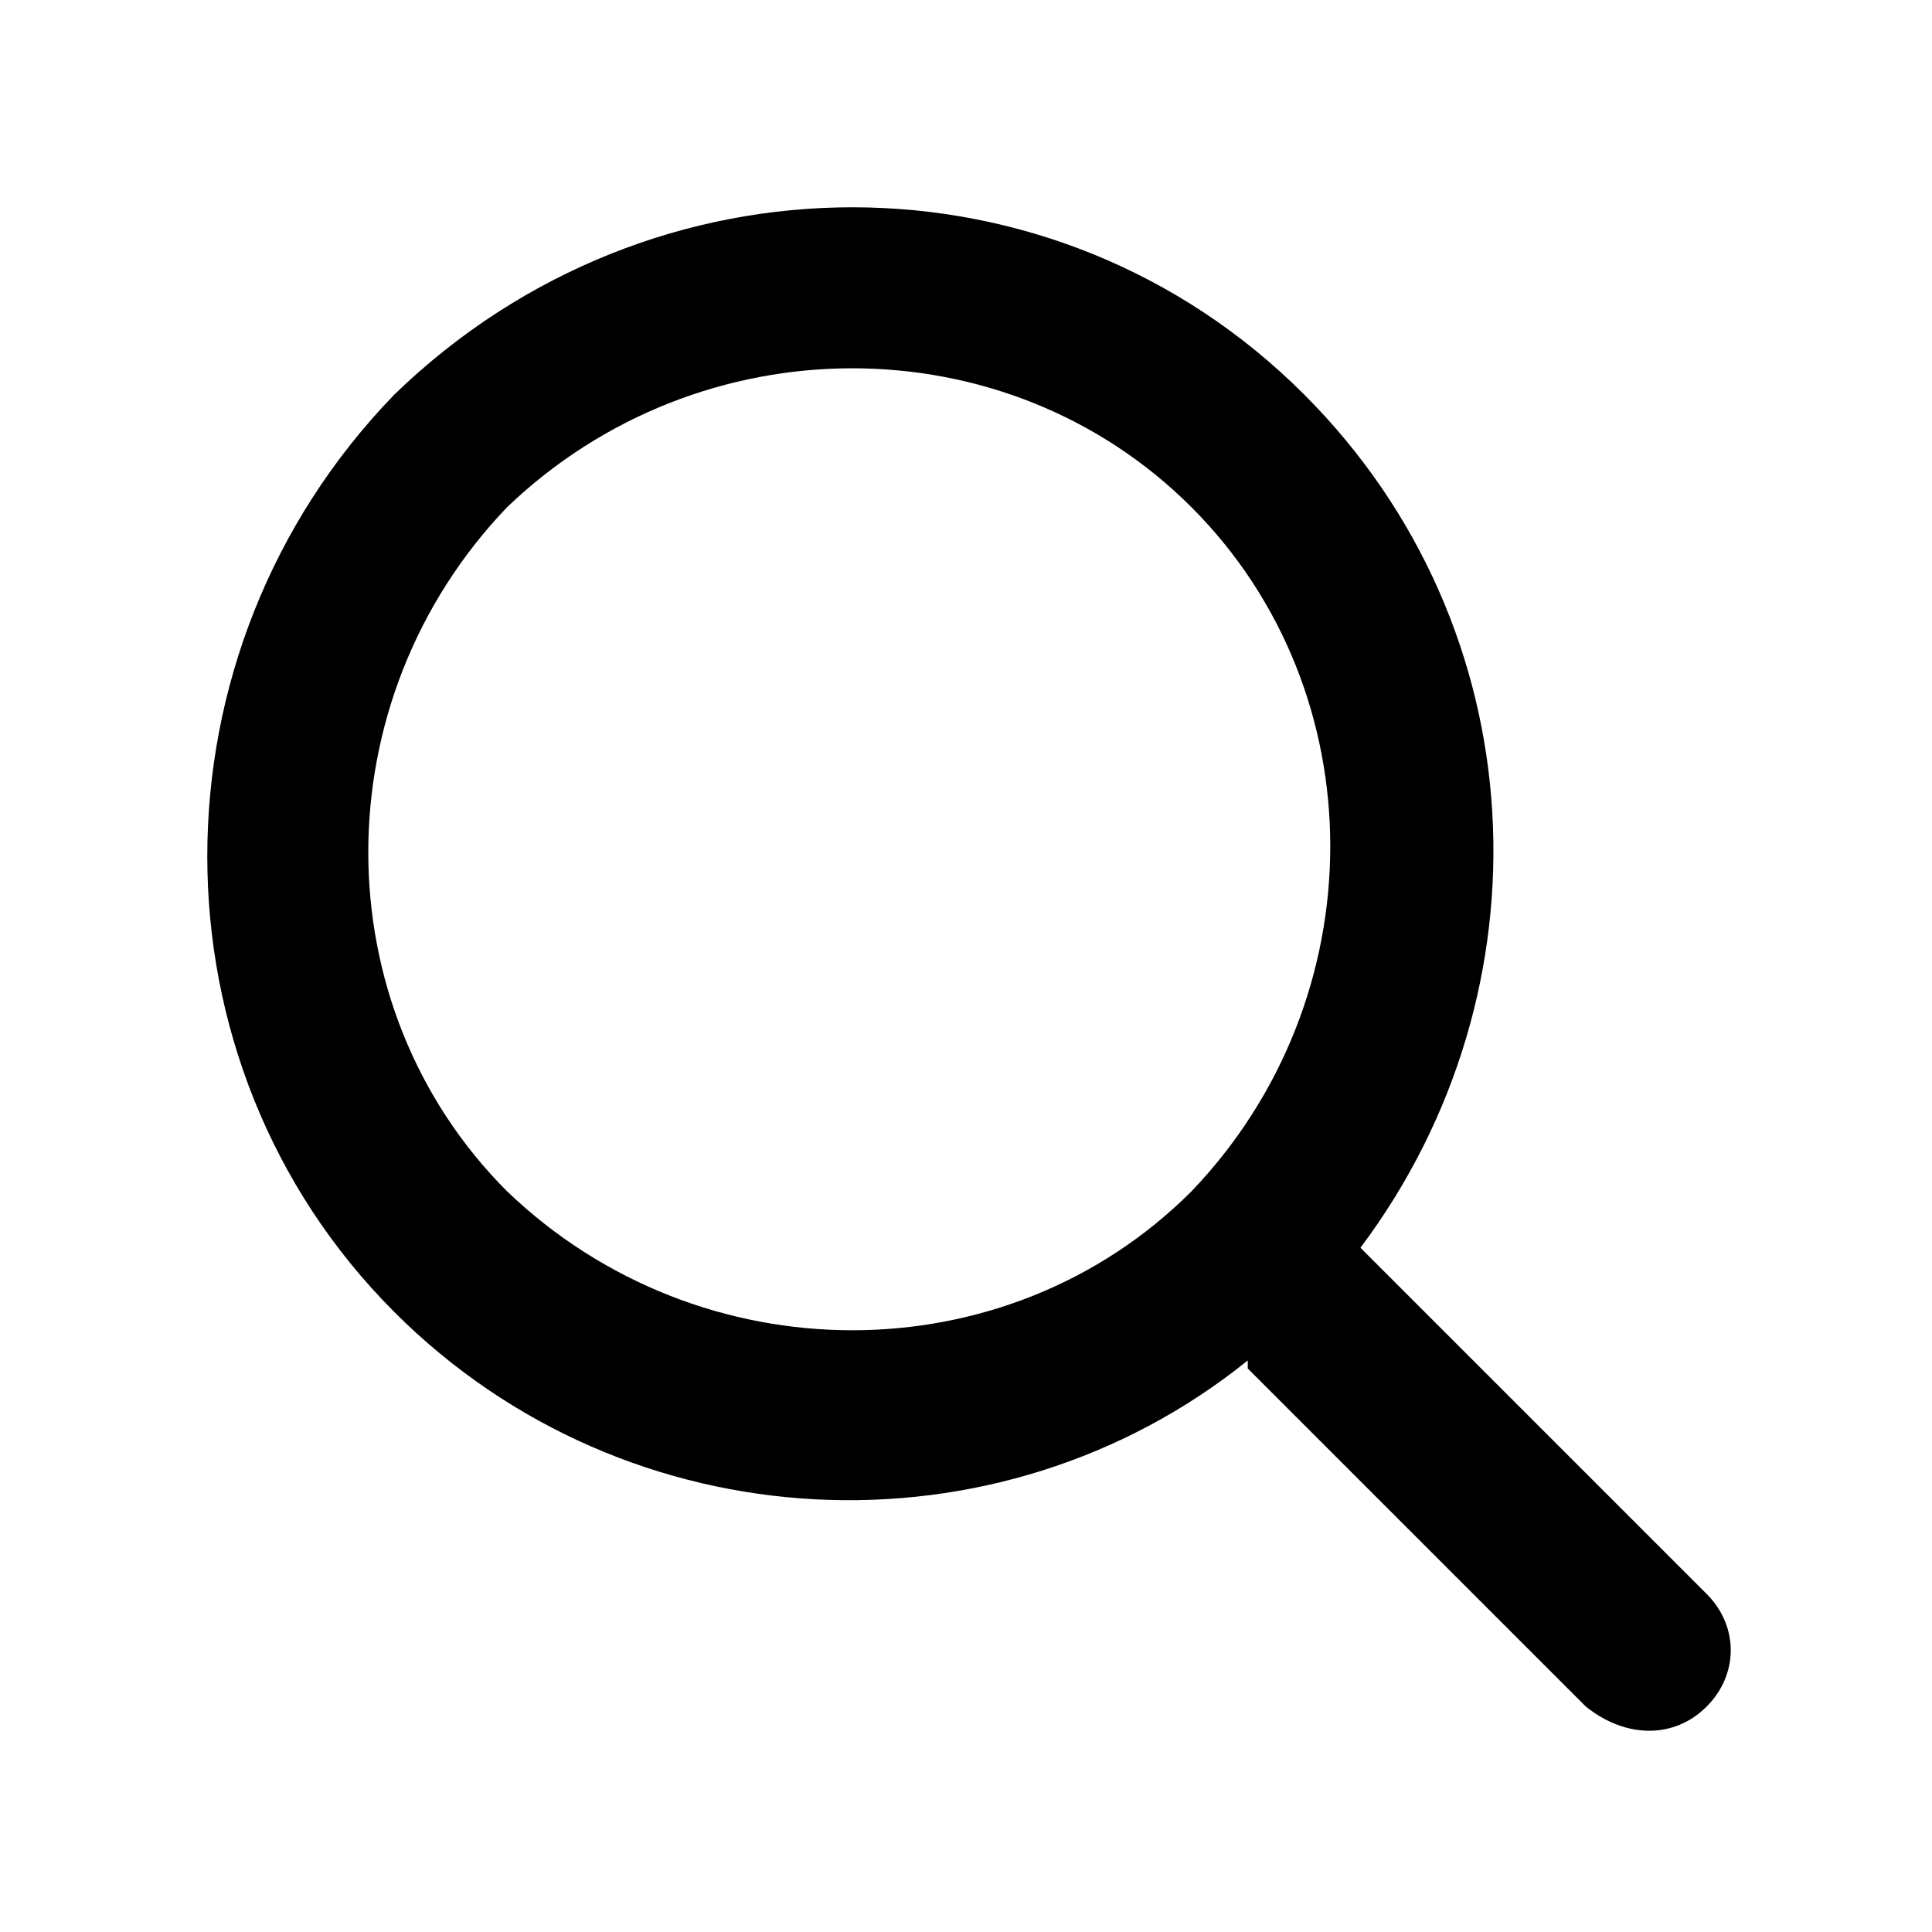
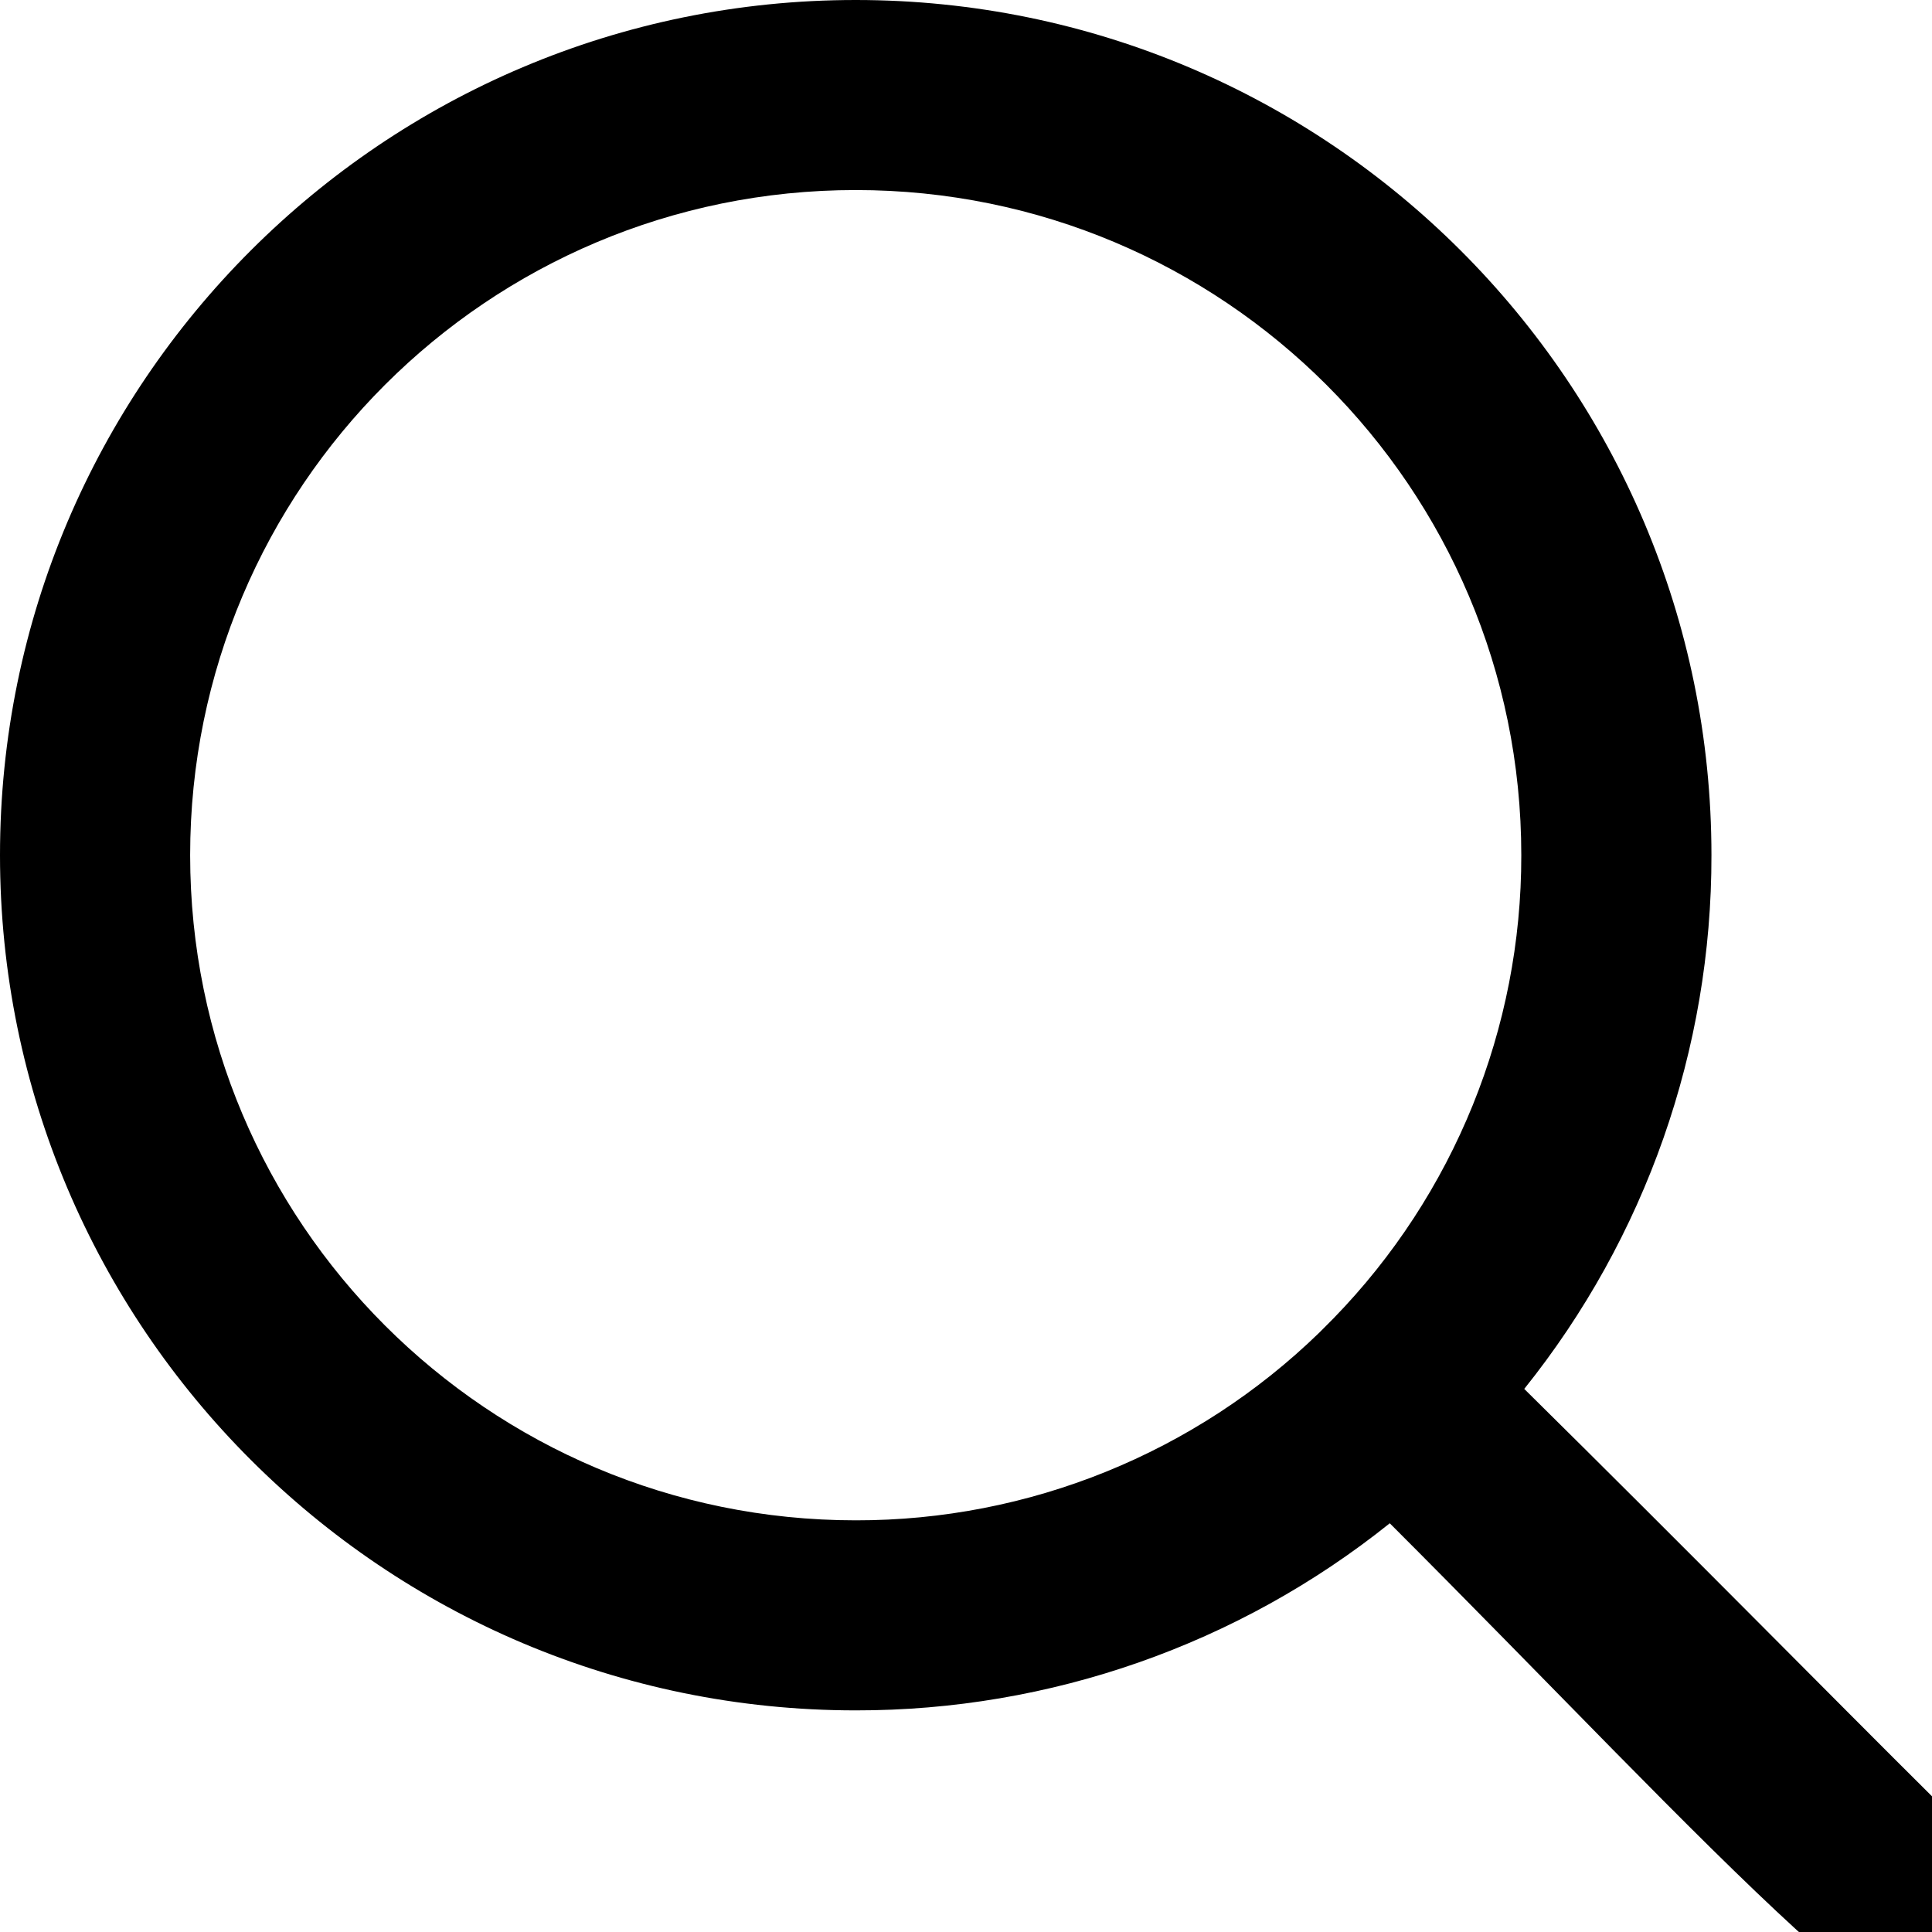
- <svg xmlns="http://www.w3.org/2000/svg" viewBox="0 0 24 24" width="24" height="24">
-   <path d="M16.9,15.5c2.4-3.2,2.2-7.7-0.7-10.6c-3.1-3.1-8.1-3.1-11.3,0c-3.1,3.2-3.1,8.3,0,11.4     c2.9,2.9,7.5,3.1,10.6,0.6c0,0.1,0,0.1,0,0.1l4.2,4.2c0.5,0.4,1.1,0.4,1.5,0c0.4-0.4,0.4-1,0-1.4L16.9,15.5     C16.9,15.5,16.9,15.5,16.9,15.5L16.9,15.5z M14.8,6.3c2.3,2.3,2.3,6.1,0,8.5c-2.3,2.3-6.1,2.3-8.5,0C4,12.5,4,8.7,6.3,6.3     C8.7,4,12.5,4,14.8,6.3z" />
+ <svg xmlns="http://www.w3.org/2000/svg" viewBox="0 0 38 38" width="40" height="40">
+   <path d="M29.98 27.318C33.141 30.439 36.09 33.435 37.99 35.321C39.889 37.206 37.42 39.864 35.343 37.965C33.267 36.067 30.463 33.087 27.335 29.961C24.356 32.348 20.65 33.646 16.831 33.641C7.54 33.641 0 26.105 0 16.82C0 7.535 7.54 0 16.831 0C26.122 0 33.662 7.535 33.662 16.82C33.668 20.637 32.368 24.34 29.98 27.318ZM26.228 25.931C28.602 23.492 29.927 20.223 29.922 16.82C29.922 9.591 24.063 3.738 16.831 3.738C9.597 3.738 3.74 9.591 3.74 16.82C3.74 24.047 9.597 29.903 16.831 29.903C20.235 29.908 23.507 28.583 25.948 26.212L26.228 25.931Z" />
</svg>
